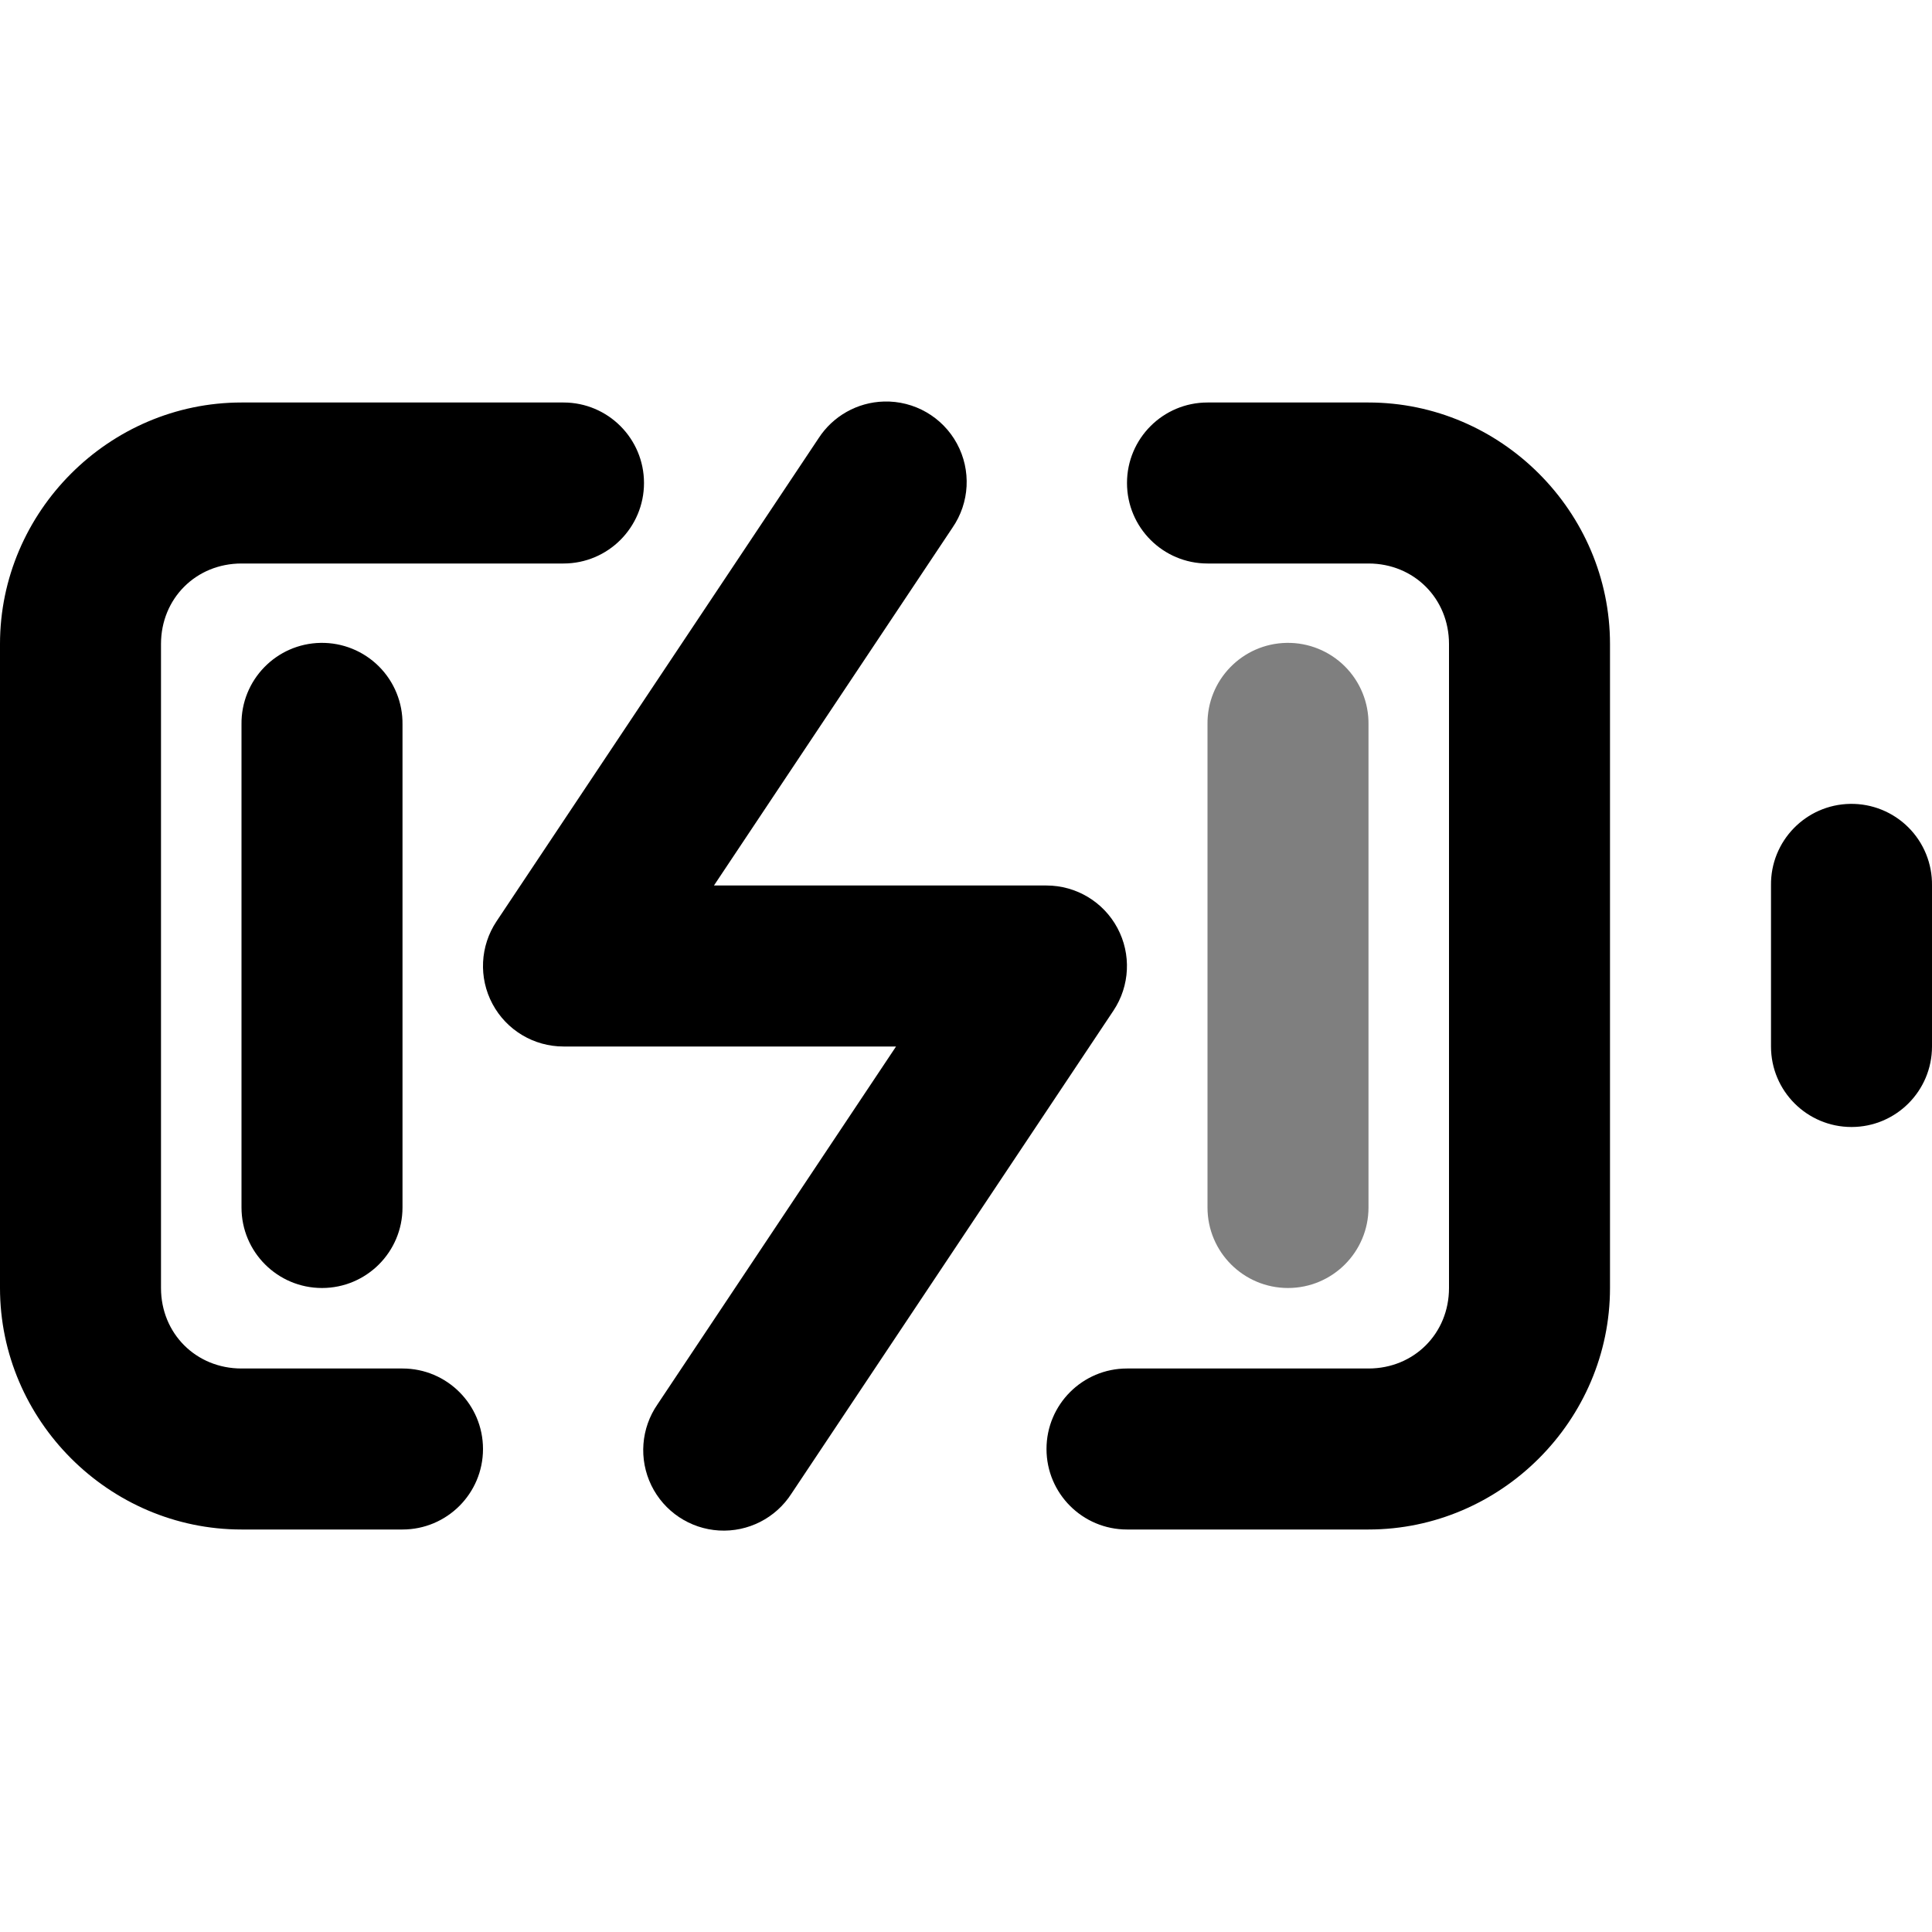
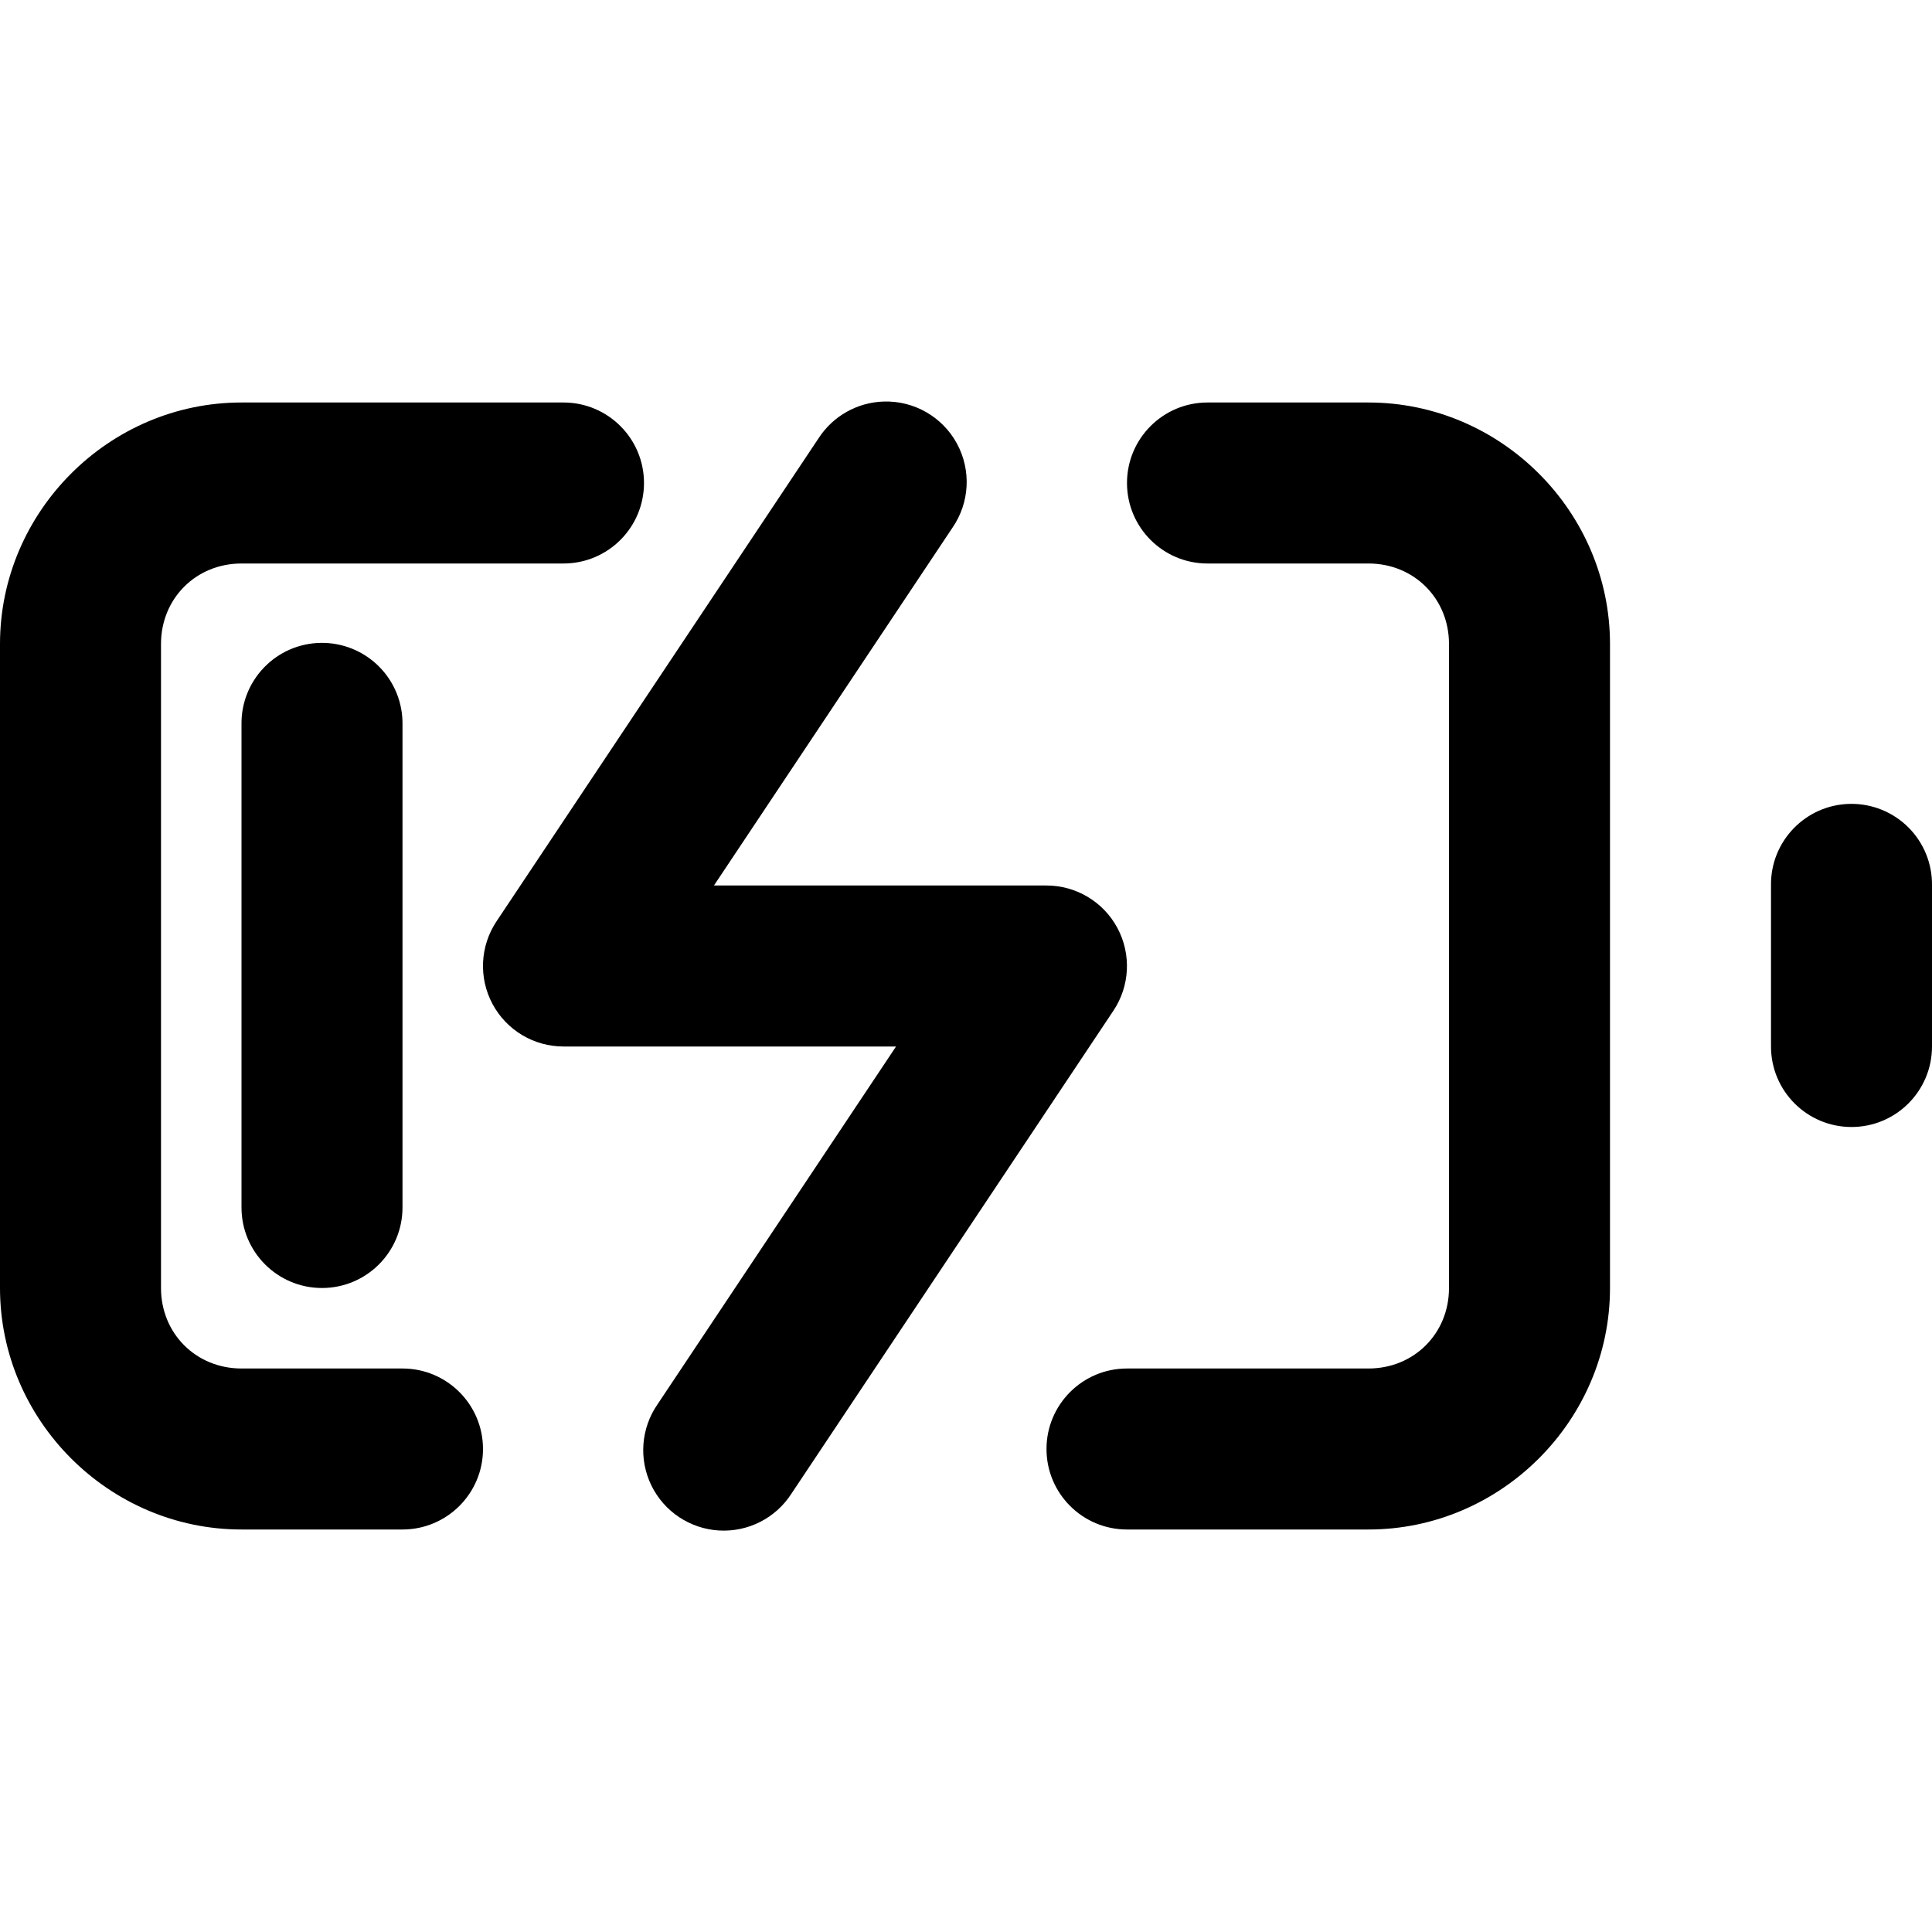
- <svg xmlns="http://www.w3.org/2000/svg" style="isolation:isolate" viewBox="0 0 24 24" width="24" height="24" version="1.1" id="svg19">
+ <svg xmlns="http://www.w3.org/2000/svg" style="isolation:isolate" viewBox="0 0 24 24" width="24" height="24" version="1.1" id="svg17">
  <defs id="defs5">
-     <clipPath id="_clipPath_Y2u2zMdActktMFWiWCeBHhM0AJqPY2N0">
+     <clipPath id="_clipPath_emQT0dnH7Ms3zTiV6MqZwpNR5t93DWq5">
      <rect width="24" height="24" id="rect2" />
    </clipPath>
  </defs>
  <path style="color:#000000;font-style:normal;font-variant:normal;font-weight:normal;font-stretch:normal;font-size:medium;line-height:normal;font-family:sans-serif;font-variant-ligatures:normal;font-variant-position:normal;font-variant-caps:normal;font-variant-numeric:normal;font-variant-alternates:normal;font-feature-settings:normal;text-indent:0;text-align:start;text-decoration:none;text-decoration-line:none;text-decoration-style:solid;text-decoration-color:#000000;letter-spacing:normal;word-spacing:normal;text-transform:none;writing-mode:lr-tb;direction:ltr;text-orientation:mixed;dominant-baseline:auto;baseline-shift:baseline;text-anchor:start;white-space:normal;shape-padding:0;clip-rule:nonzero;display:inline;overflow:visible;visibility:visible;opacity:1;isolation:auto;mix-blend-mode:normal;color-interpolation:sRGB;color-interpolation-filters:linearRGB;solid-color:#000000;solid-opacity:1;vector-effect:non-scaling-stroke;fill:#000000;fill-opacity:1;fill-rule:nonzero;stroke:none;stroke-width:2;stroke-linecap:round;stroke-linejoin:round;stroke-miterlimit:4;stroke-dasharray:none;stroke-dashoffset:0;stroke-opacity:1;color-rendering:auto;image-rendering:auto;shape-rendering:auto;text-rendering:auto;enable-background:accumulate" d="M 3,5 C 1.355,5 0,6.355 0,8 v 8 c 0,1.645 1.355,3 3,3 H 5 A 1,1 0 1 0 5,17 H 3 C 2.435,17 2,16.565 2,16 V 8 C 2,7.435 2.435,7 3,7 H 7 A 1,1 0 1 0 7,5 Z m 12,0 a 1,1 0 1 0 0,2 h 2 c 0.565,0 1,0.435 1,1 v 8 c 0,0.565 -0.435,1 -1,1 h -3 a 1,1 0 1 0 0,2 h 3 c 1.645,0 3,-1.355 3,-3 V 8 C 20,6.355 18.645,5 17,5 Z" id="path7" />
  <path style="color:#000000;font-style:normal;font-variant:normal;font-weight:normal;font-stretch:normal;font-size:medium;line-height:normal;font-family:sans-serif;font-variant-ligatures:normal;font-variant-position:normal;font-variant-caps:normal;font-variant-numeric:normal;font-variant-alternates:normal;font-feature-settings:normal;text-indent:0;text-align:start;text-decoration:none;text-decoration-line:none;text-decoration-style:solid;text-decoration-color:#000000;letter-spacing:normal;word-spacing:normal;text-transform:none;writing-mode:lr-tb;direction:ltr;text-orientation:mixed;dominant-baseline:auto;baseline-shift:baseline;text-anchor:start;white-space:normal;shape-padding:0;clip-rule:nonzero;display:inline;overflow:visible;visibility:visible;opacity:1;isolation:auto;mix-blend-mode:normal;color-interpolation:sRGB;color-interpolation-filters:linearRGB;solid-color:#000000;solid-opacity:1;vector-effect:non-scaling-stroke;fill:#000000;fill-opacity:1;fill-rule:nonzero;stroke:none;stroke-width:2;stroke-linecap:round;stroke-linejoin:round;stroke-miterlimit:4;stroke-dasharray:none;stroke-dashoffset:0;stroke-opacity:1;color-rendering:auto;image-rendering:auto;shape-rendering:auto;text-rendering:auto;enable-background:accumulate" d="M 22.984,9.986 A 1,1 0 0 0 22,11 v 2 a 1,1 0 1 0 2,0 V 11 A 1,1 0 0 0 22.984,9.986 Z" id="line9" />
  <path style="color:#000000;font-style:normal;font-variant:normal;font-weight:normal;font-stretch:normal;font-size:medium;line-height:normal;font-family:sans-serif;font-variant-ligatures:normal;font-variant-position:normal;font-variant-caps:normal;font-variant-numeric:normal;font-variant-alternates:normal;font-feature-settings:normal;text-indent:0;text-align:start;text-decoration:none;text-decoration-line:none;text-decoration-style:solid;text-decoration-color:#000000;letter-spacing:normal;word-spacing:normal;text-transform:none;writing-mode:lr-tb;direction:ltr;text-orientation:mixed;dominant-baseline:auto;baseline-shift:baseline;text-anchor:start;white-space:normal;shape-padding:0;clip-rule:nonzero;display:inline;overflow:visible;visibility:visible;opacity:1;isolation:auto;mix-blend-mode:normal;color-interpolation:sRGB;color-interpolation-filters:linearRGB;solid-color:#000000;solid-opacity:1;vector-effect:non-scaling-stroke;fill:#000000;fill-opacity:1;fill-rule:nonzero;stroke:none;stroke-width:2;stroke-linecap:round;stroke-linejoin:round;stroke-miterlimit:4;stroke-dasharray:none;stroke-dashoffset:0;stroke-opacity:1;color-rendering:auto;image-rendering:auto;shape-rendering:auto;text-rendering:auto;enable-background:accumulate" d="m 10.98,4.988 a 1,1 0 0 0 -0.812,0.457 L 6.168,11.445 A 1,1 0 0 0 7,13 h 4.131 l -2.963,4.445 a 1,1 0 1 0 1.664,1.109 l 4,-6 A 1,1 0 0 0 13,11 H 8.869 L 11.832,6.555 A 1,1 0 0 0 10.98,4.988 Z" id="path11" />
  <path style="color:#000000;font-style:normal;font-variant:normal;font-weight:normal;font-stretch:normal;font-size:medium;line-height:normal;font-family:sans-serif;font-variant-ligatures:normal;font-variant-position:normal;font-variant-caps:normal;font-variant-numeric:normal;font-variant-alternates:normal;font-feature-settings:normal;text-indent:0;text-align:start;text-decoration:none;text-decoration-line:none;text-decoration-style:solid;text-decoration-color:#000000;letter-spacing:normal;word-spacing:normal;text-transform:none;writing-mode:lr-tb;direction:ltr;text-orientation:mixed;dominant-baseline:auto;baseline-shift:baseline;text-anchor:start;white-space:normal;shape-padding:0;clip-rule:nonzero;display:inline;overflow:visible;visibility:visible;opacity:1;isolation:auto;mix-blend-mode:normal;color-interpolation:sRGB;color-interpolation-filters:linearRGB;solid-color:#000000;solid-opacity:1;vector-effect:non-scaling-stroke;fill:#000000;fill-opacity:1;fill-rule:nonzero;stroke:none;stroke-width:2;stroke-linecap:round;stroke-linejoin:round;stroke-miterlimit:3;stroke-dasharray:none;stroke-dashoffset:0;stroke-opacity:1;color-rendering:auto;image-rendering:auto;shape-rendering:auto;text-rendering:auto;enable-background:accumulate" d="M 3.984,7.986 A 1,1 0 0 0 3,9 v 6 a 1,1 0 1 0 2,0 V 9 A 1,1 0 0 0 3.984,7.986 Z" id="line13" />
-   <path style="color:#000000;font-style:normal;font-variant:normal;font-weight:normal;font-stretch:normal;font-size:medium;line-height:normal;font-family:sans-serif;font-variant-ligatures:normal;font-variant-position:normal;font-variant-caps:normal;font-variant-numeric:normal;font-variant-alternates:normal;font-feature-settings:normal;text-indent:0;text-align:start;text-decoration:none;text-decoration-line:none;text-decoration-style:solid;text-decoration-color:#000000;letter-spacing:normal;word-spacing:normal;text-transform:none;writing-mode:lr-tb;direction:ltr;text-orientation:mixed;dominant-baseline:auto;baseline-shift:baseline;text-anchor:start;white-space:normal;shape-padding:0;clip-rule:nonzero;display:inline;overflow:visible;visibility:visible;opacity:1;isolation:auto;mix-blend-mode:normal;color-interpolation:sRGB;color-interpolation-filters:linearRGB;solid-color:#000000;solid-opacity:1;vector-effect:non-scaling-stroke;fill:#000000;fill-opacity:0.5;fill-rule:nonzero;stroke:none;stroke-width:2;stroke-linecap:round;stroke-linejoin:round;stroke-miterlimit:3;stroke-dasharray:none;stroke-dashoffset:0;stroke-opacity:1;color-rendering:auto;image-rendering:auto;shape-rendering:auto;text-rendering:auto;enable-background:accumulate" d="M 15.984,7.986 A 1,1 0 0 0 15,9 v 6 a 1,1 0 1 0 2,0 V 9 A 1,1 0 0 0 15.984,7.986 Z" id="line15" />
</svg>
